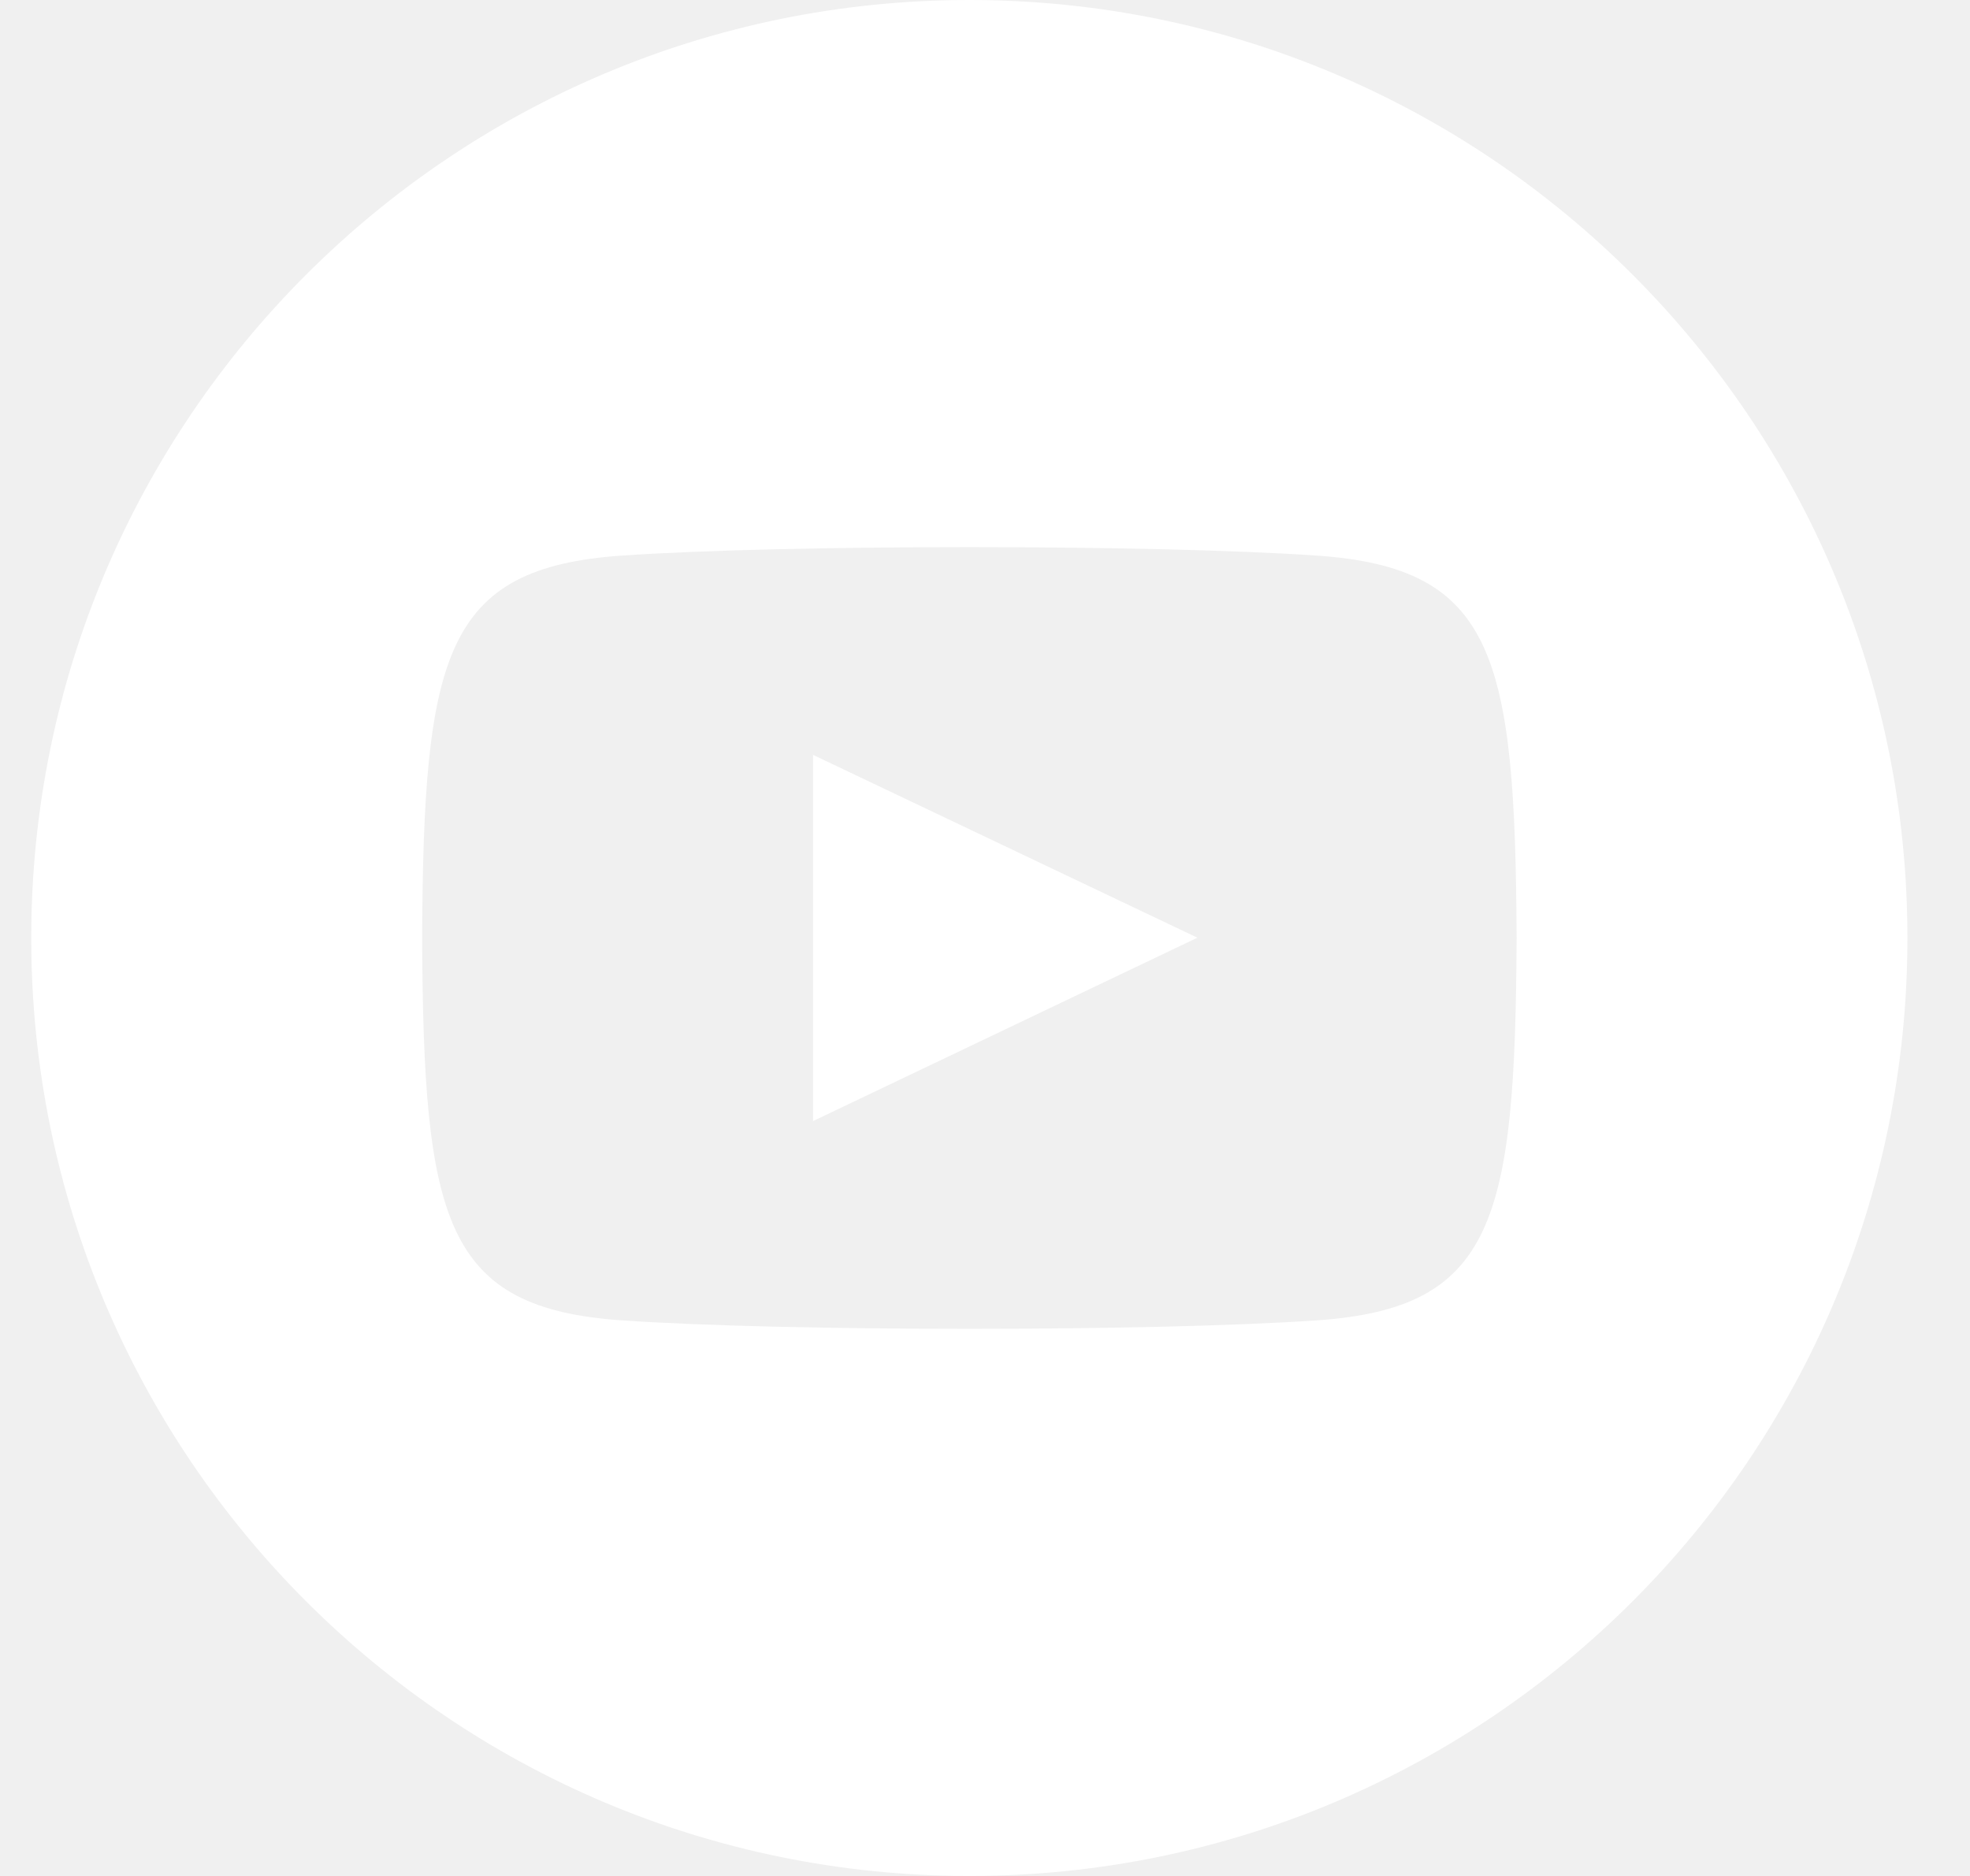
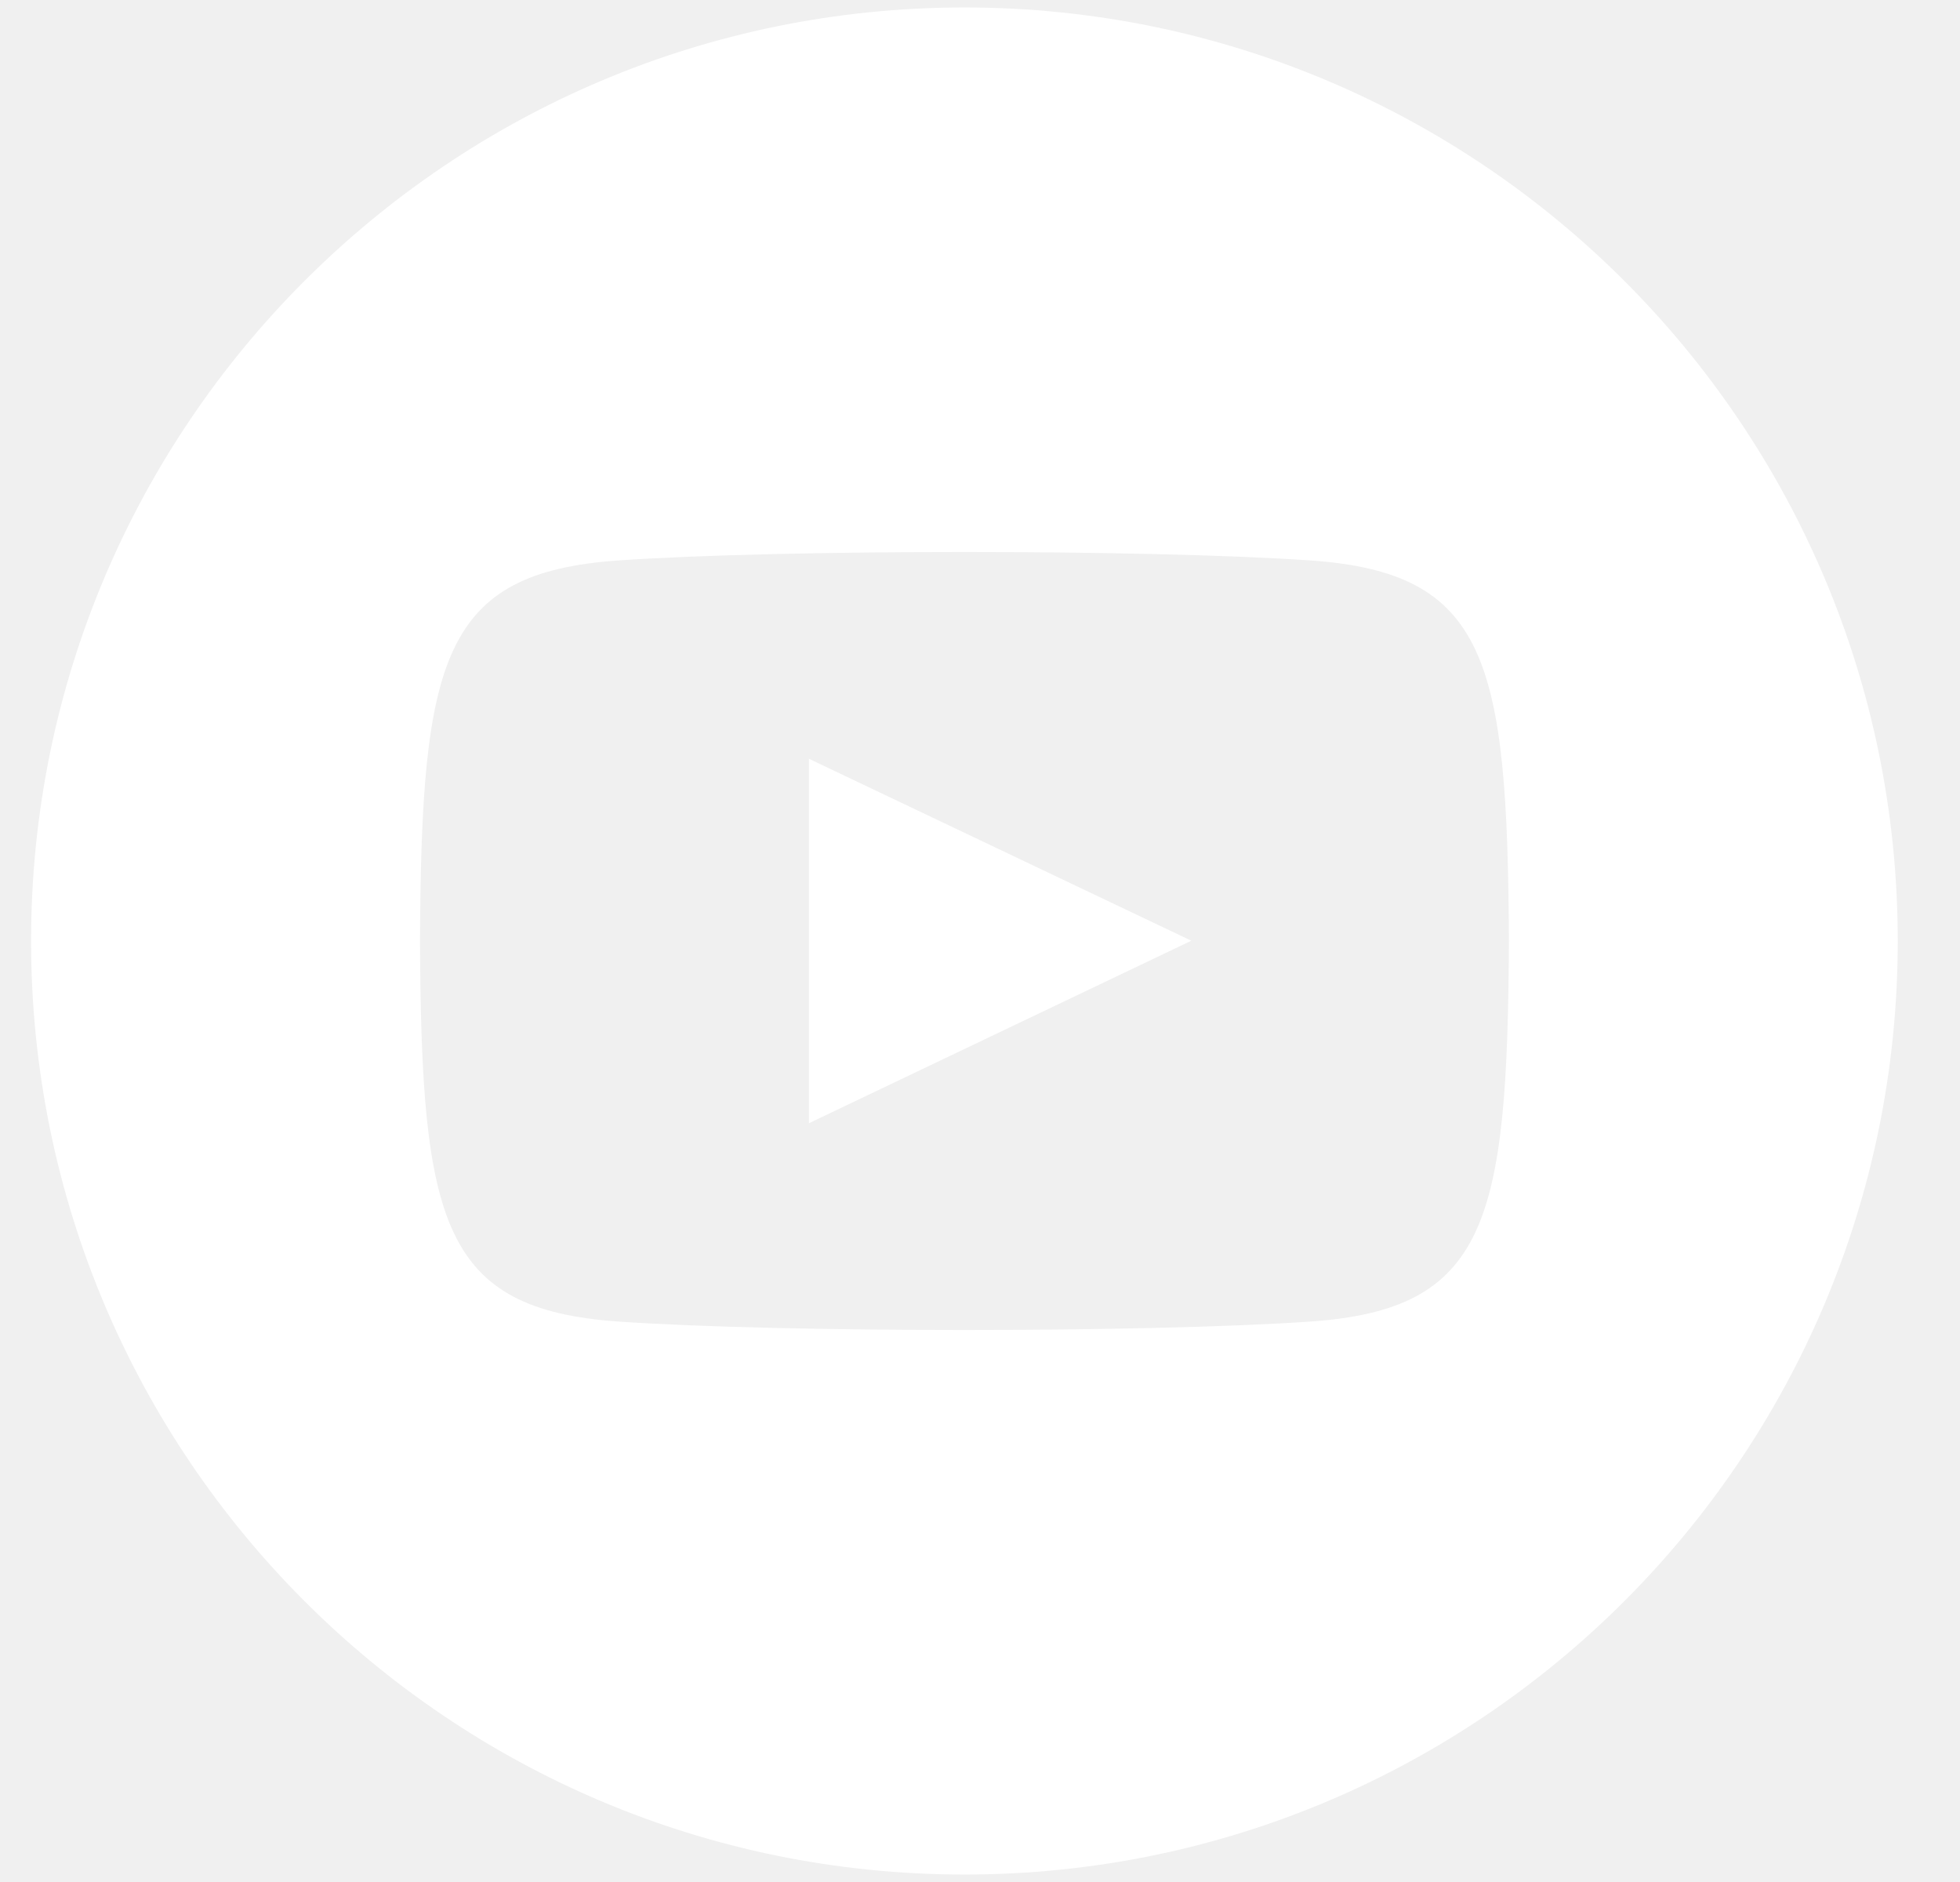
- <svg xmlns="http://www.w3.org/2000/svg" width="21" height="20">
+ <svg xmlns="http://www.w3.org/2000/svg" viewBox="0 0 21 20" width="25" height="24">
  <path fill="#FFF" d="M10.333 0c-5.522 0-10 4.478-10 10 0 5.523 4.478 10 10 10 5.523 0 10-4.477 10-10 0-5.522-4.477-10-10-10zm3.701 14.077c-1.752.12-5.653.12-7.402 0C4.735 13.947 4.514 13.018 4.5 10c.014-3.024.237-3.947 2.132-4.077 1.749-.12 5.651-.12 7.402 0 1.898.13 2.118 1.059 2.133 4.077-.015 3.024-.238 3.947-2.133 4.077zM8.667 8.048l4.097 1.949-4.097 1.955V8.048z" />
</svg>
